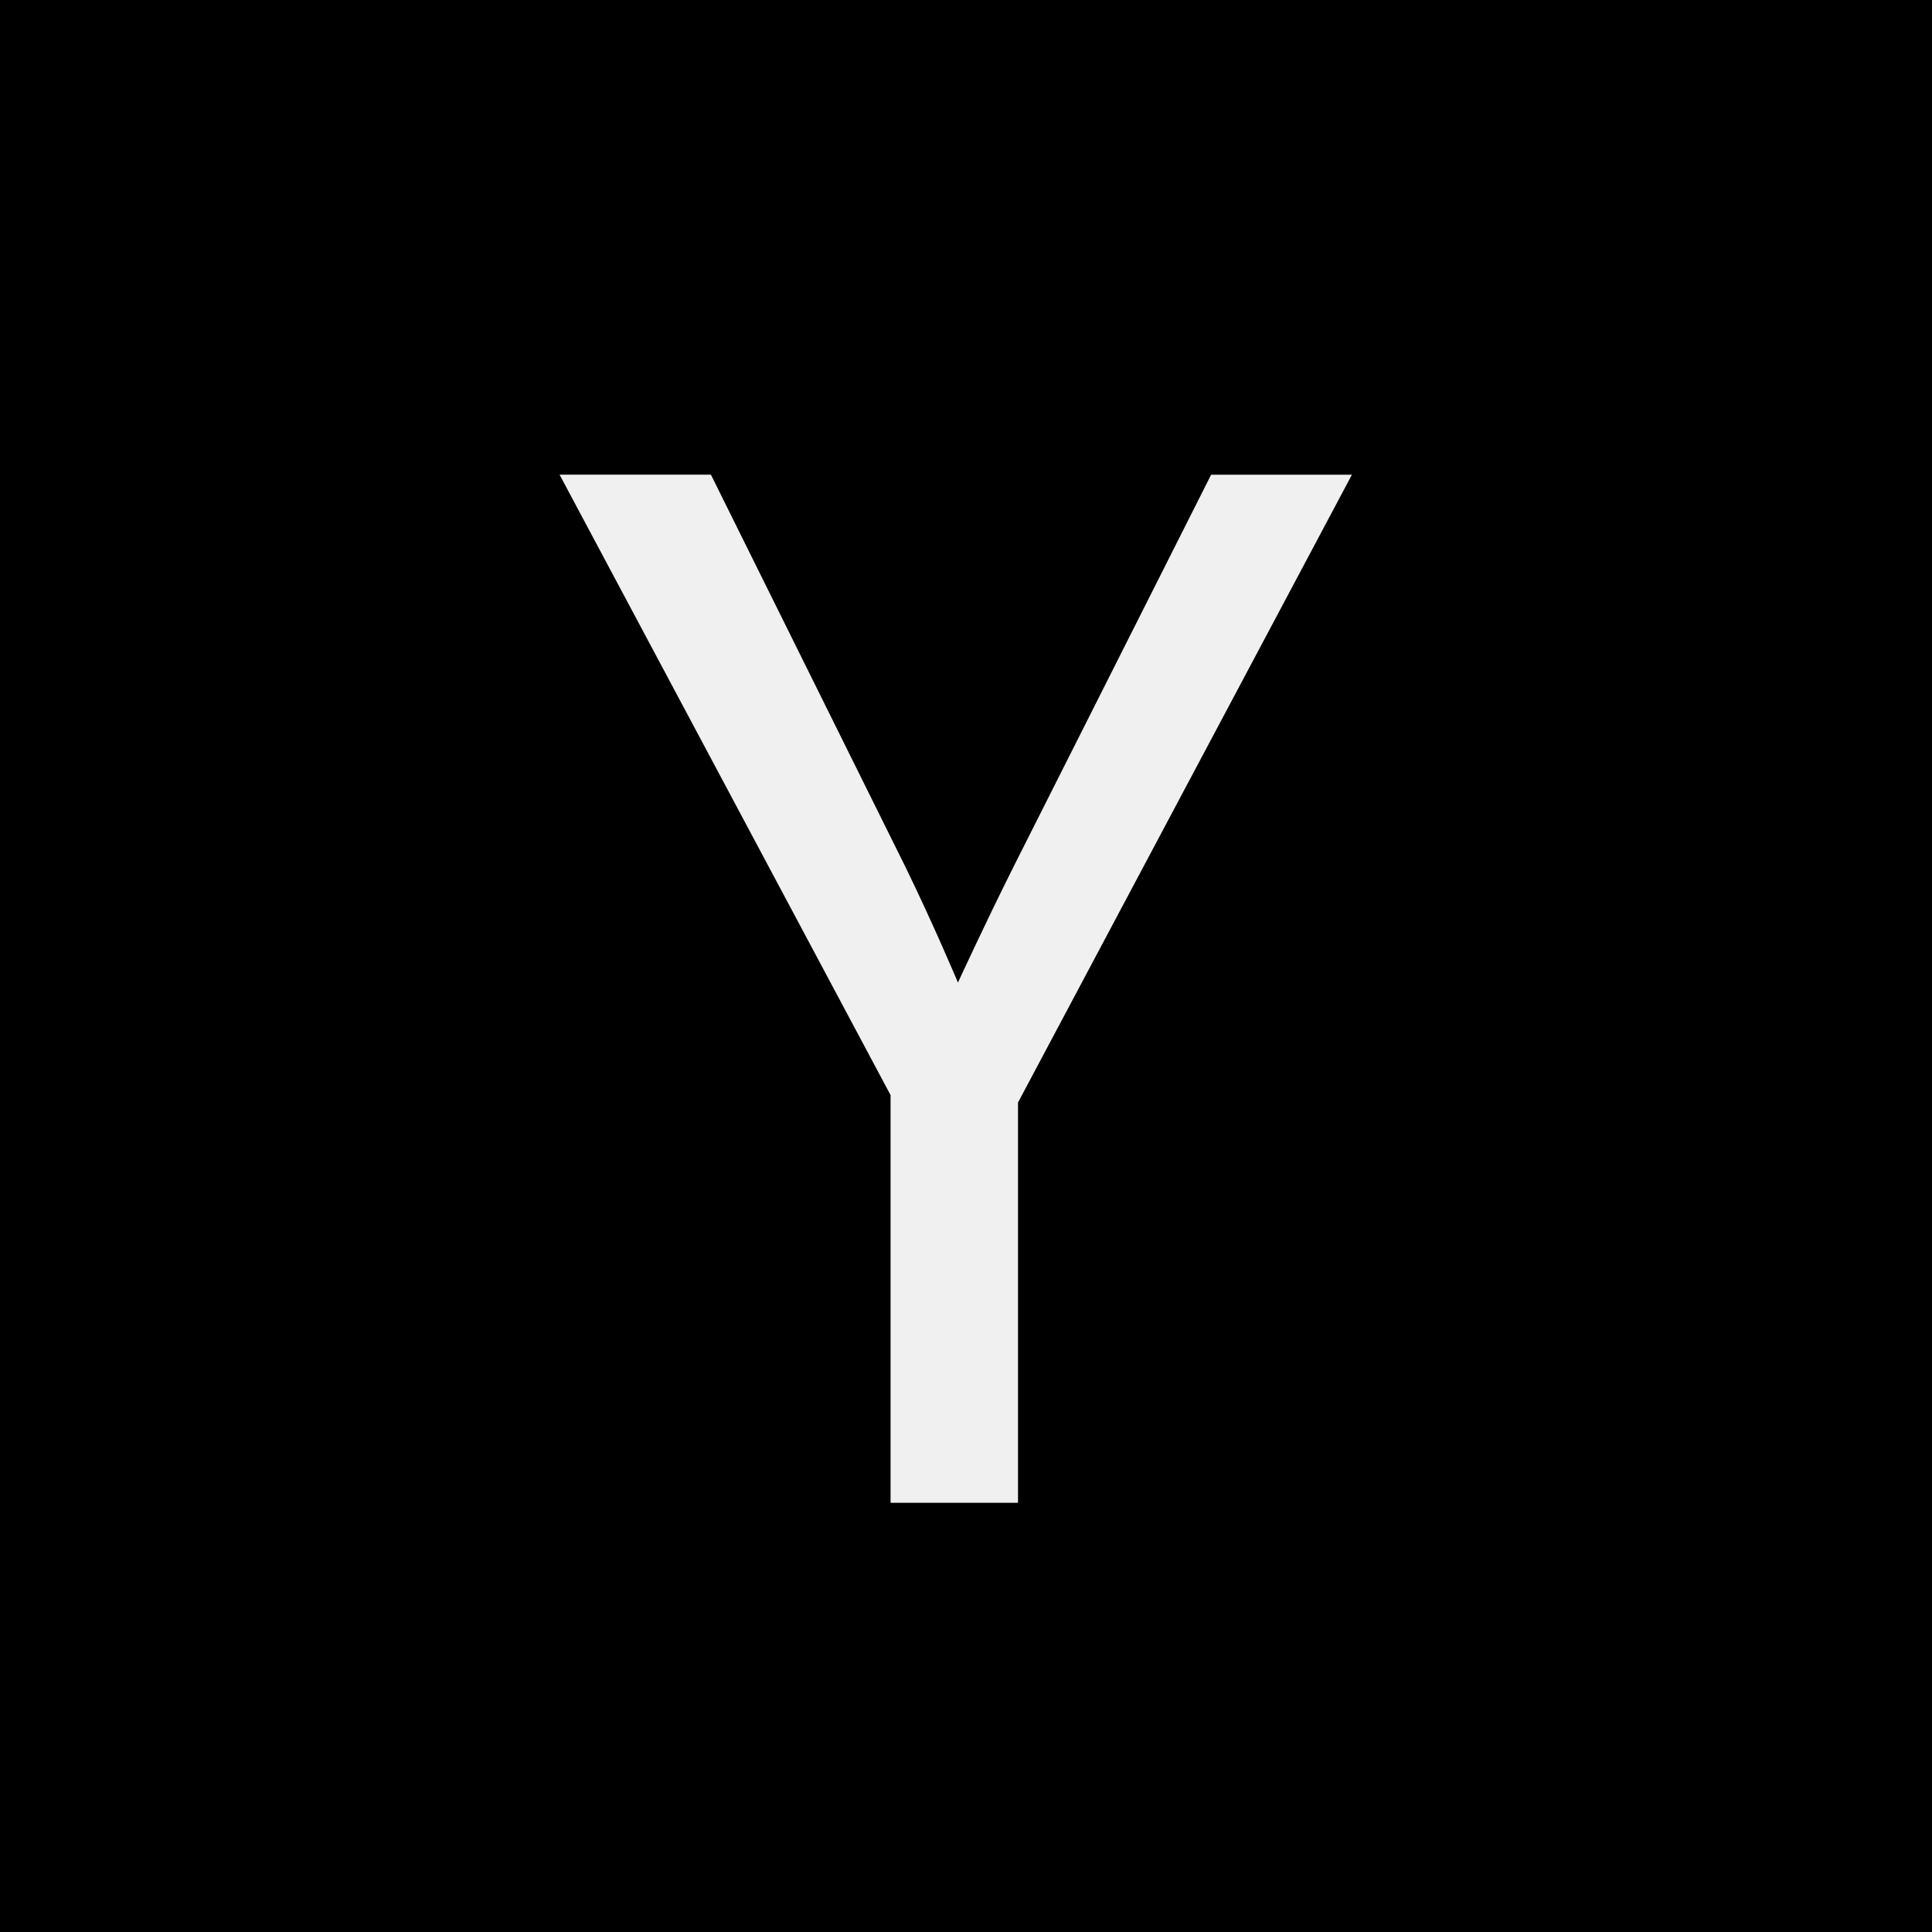
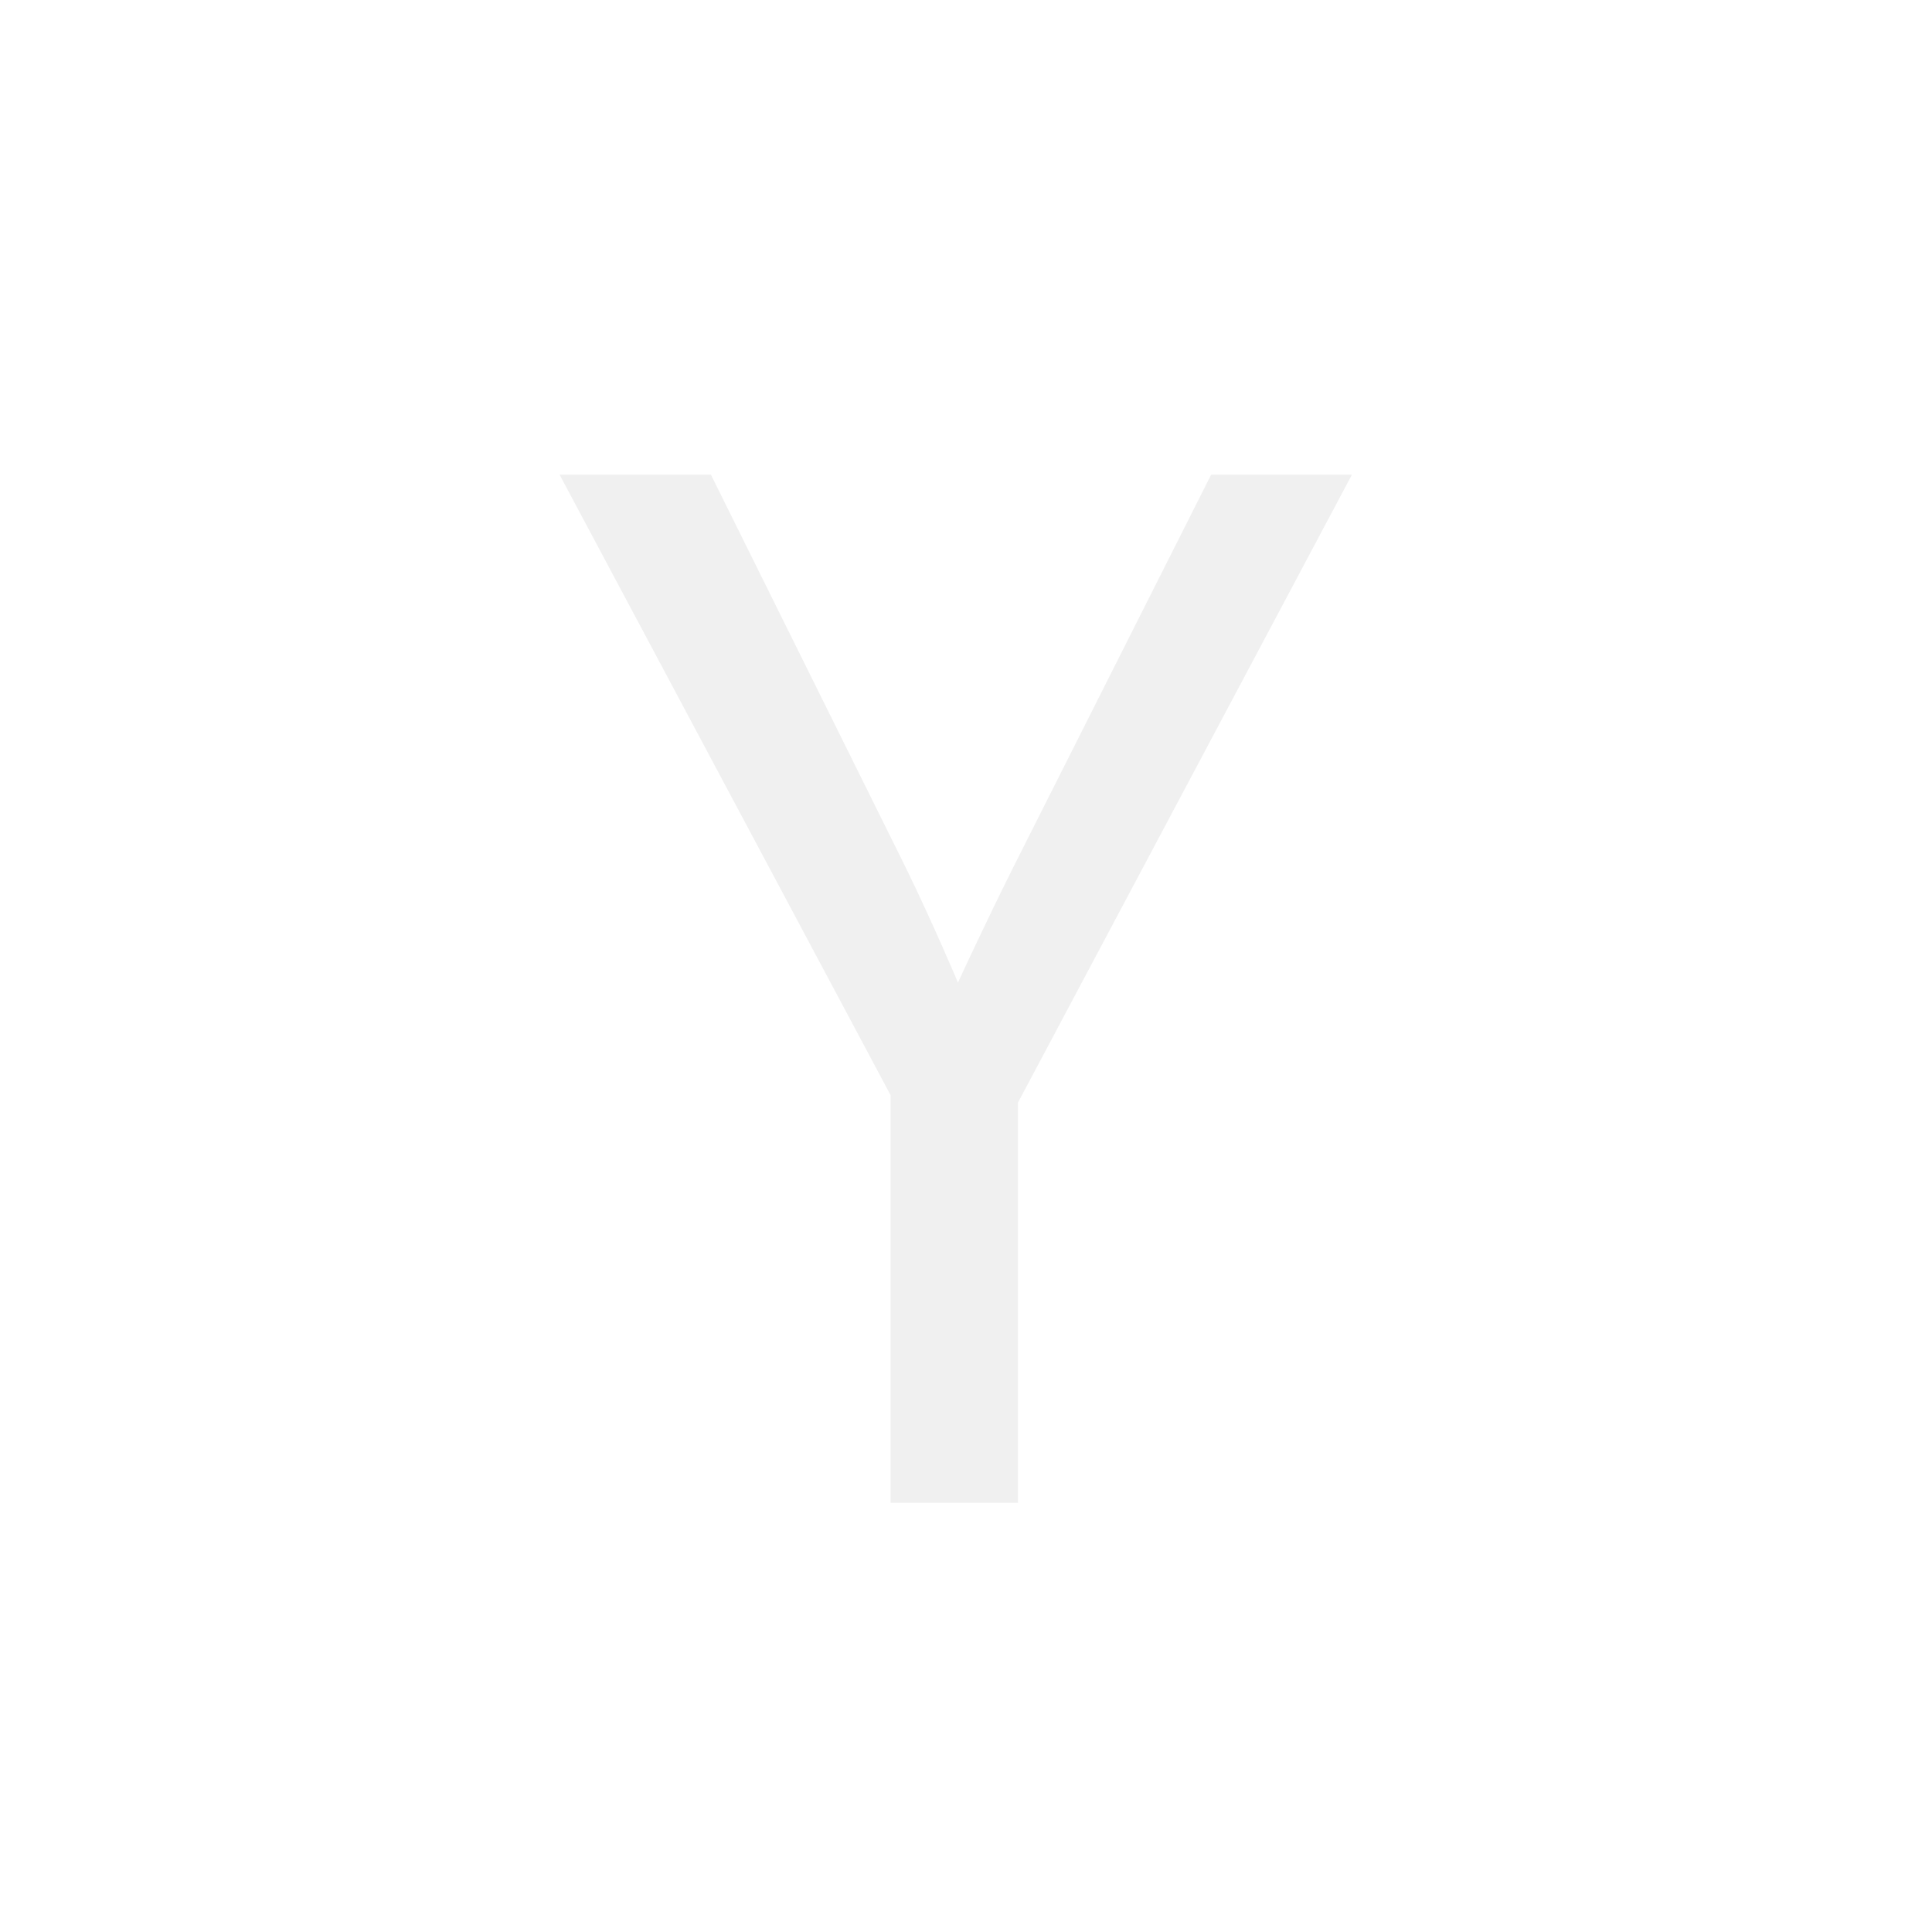
<svg xmlns="http://www.w3.org/2000/svg" role="img" viewBox="0 0 24 24">
-   <path d="M0 24V0h24v24H0zM6.951 5.896l4.112 7.708v5.064h1.583v-4.972l4.148-7.799h-1.749l-2.457 4.875c-.372.745-.688 1.434-.688 1.434s-.297-.708-.651-1.434L8.831 5.896h-1.88z" />
+   <path fill="white" d="M0 24V0h24v24H0zM6.951 5.896l4.112 7.708v5.064h1.583v-4.972l4.148-7.799h-1.749l-2.457 4.875c-.372.745-.688 1.434-.688 1.434s-.297-.708-.651-1.434L8.831 5.896h-1.88z" />
</svg>
